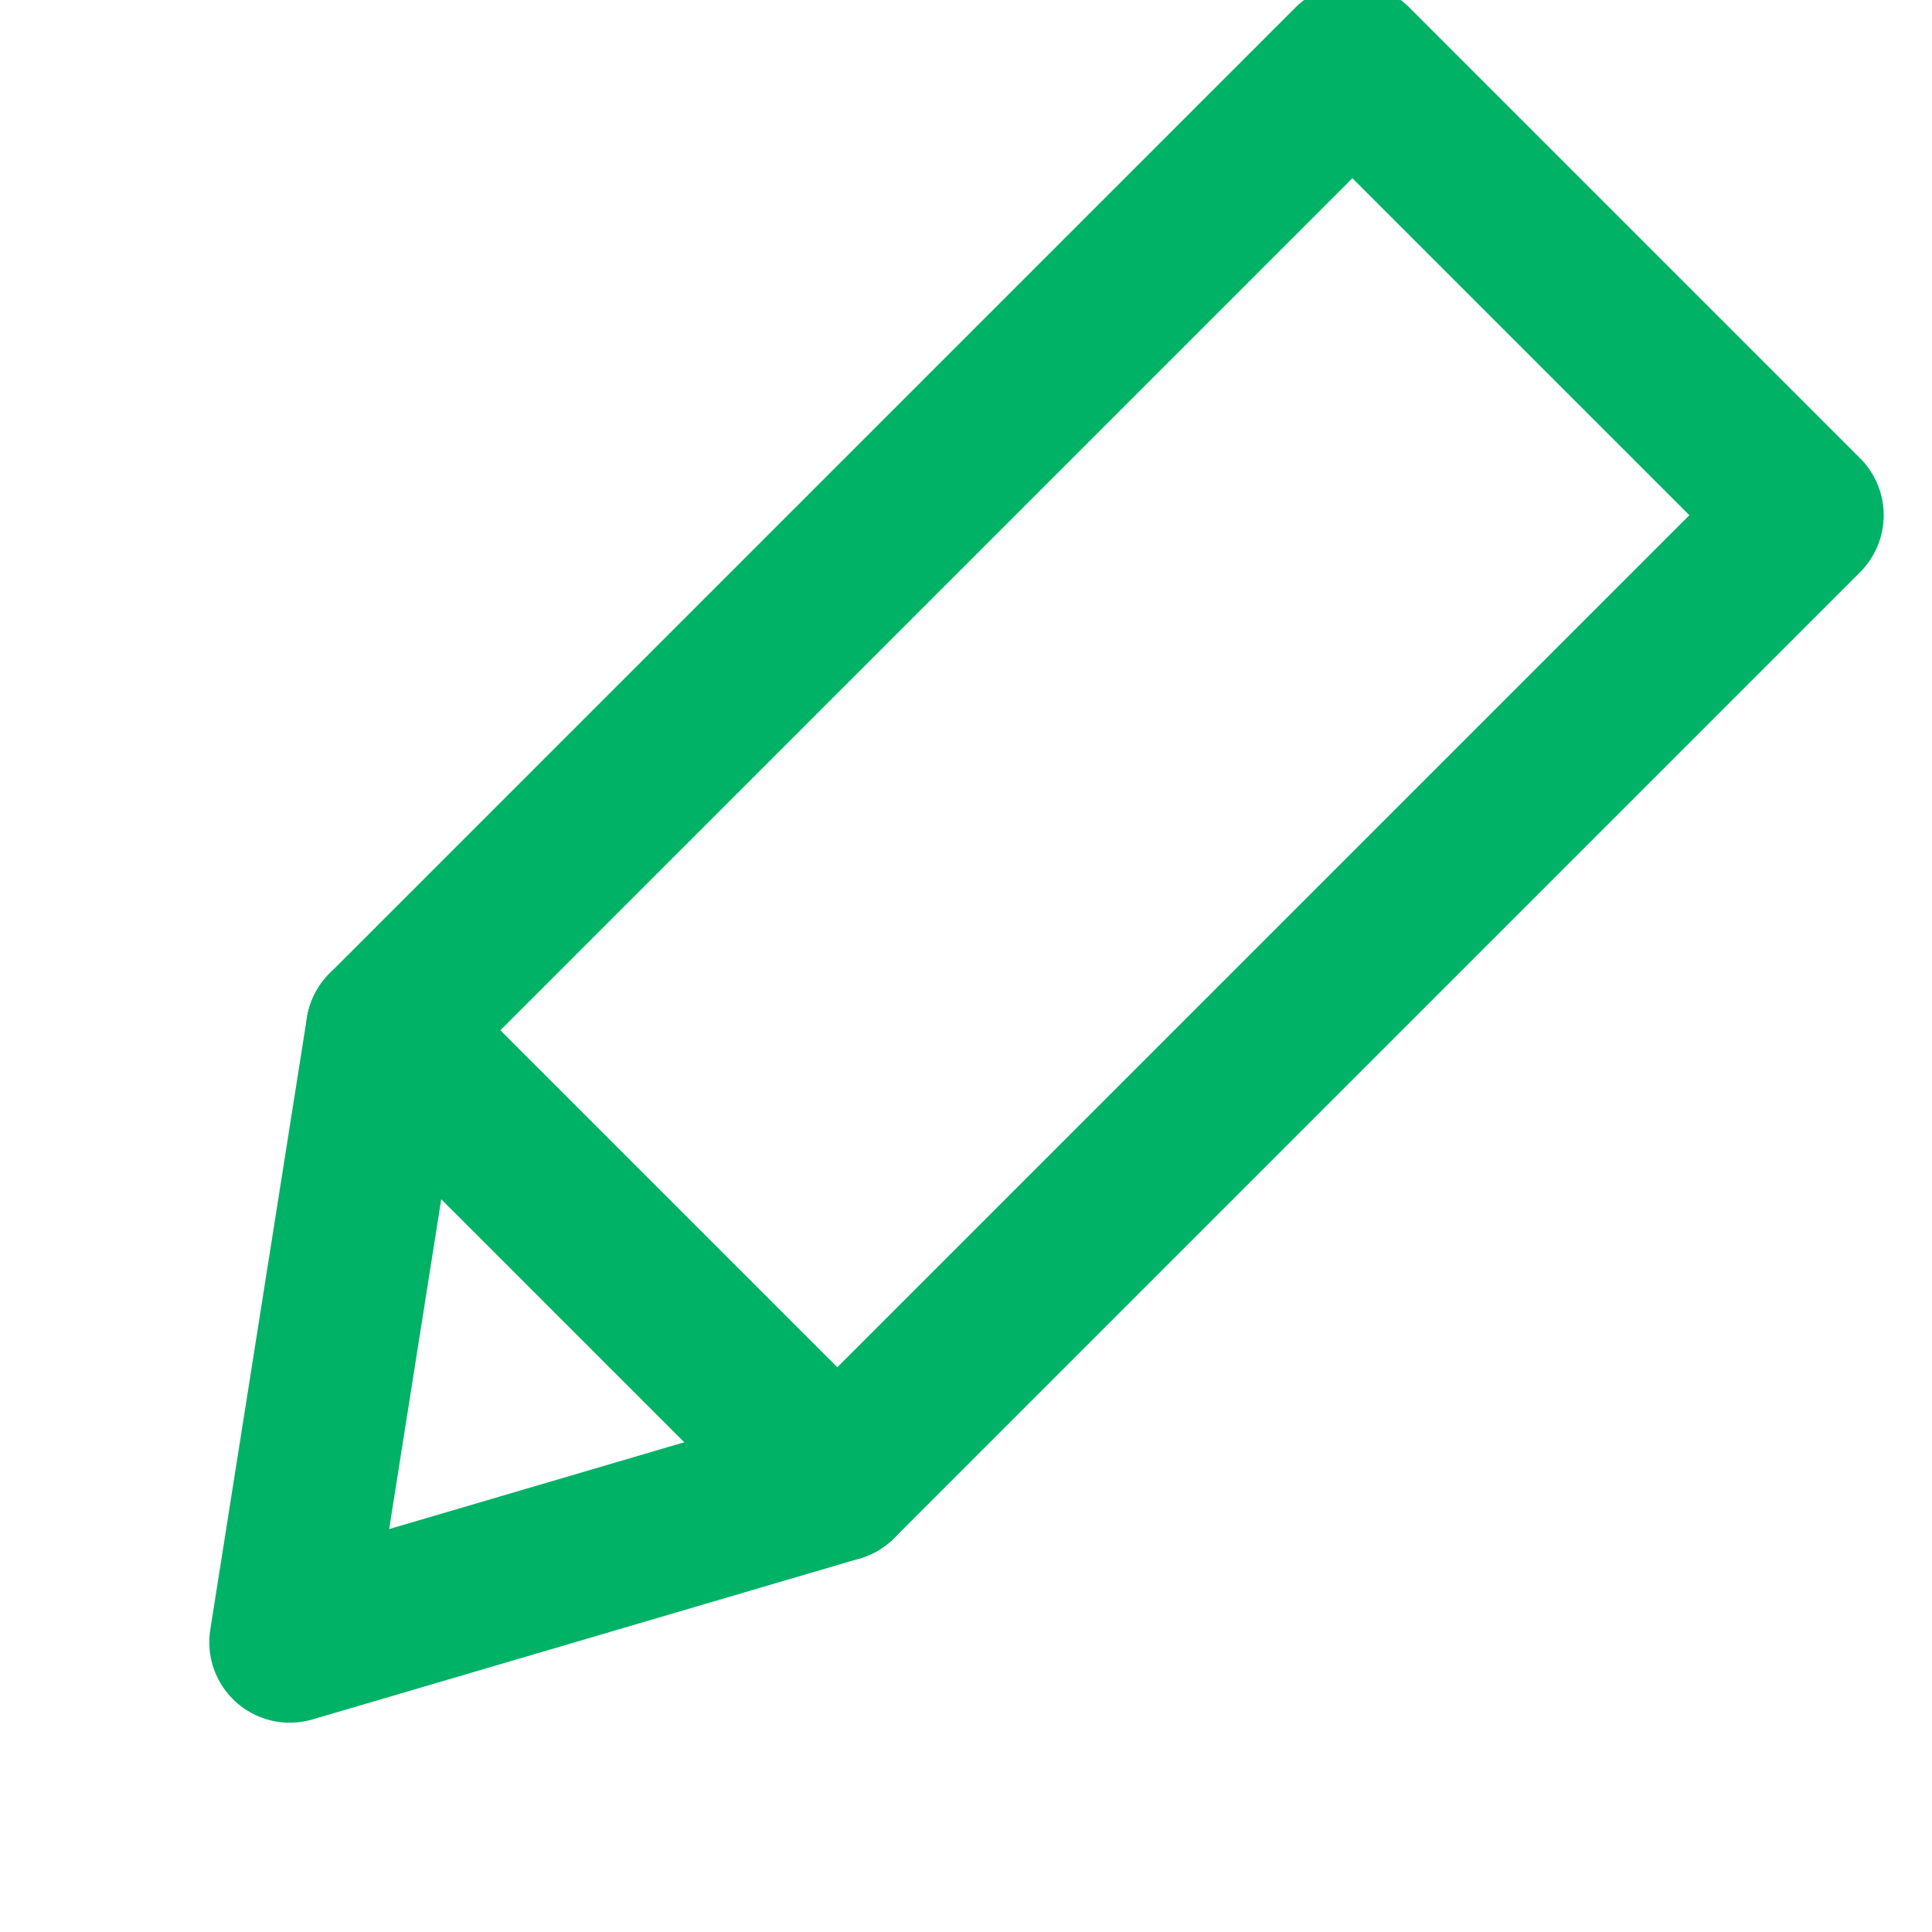
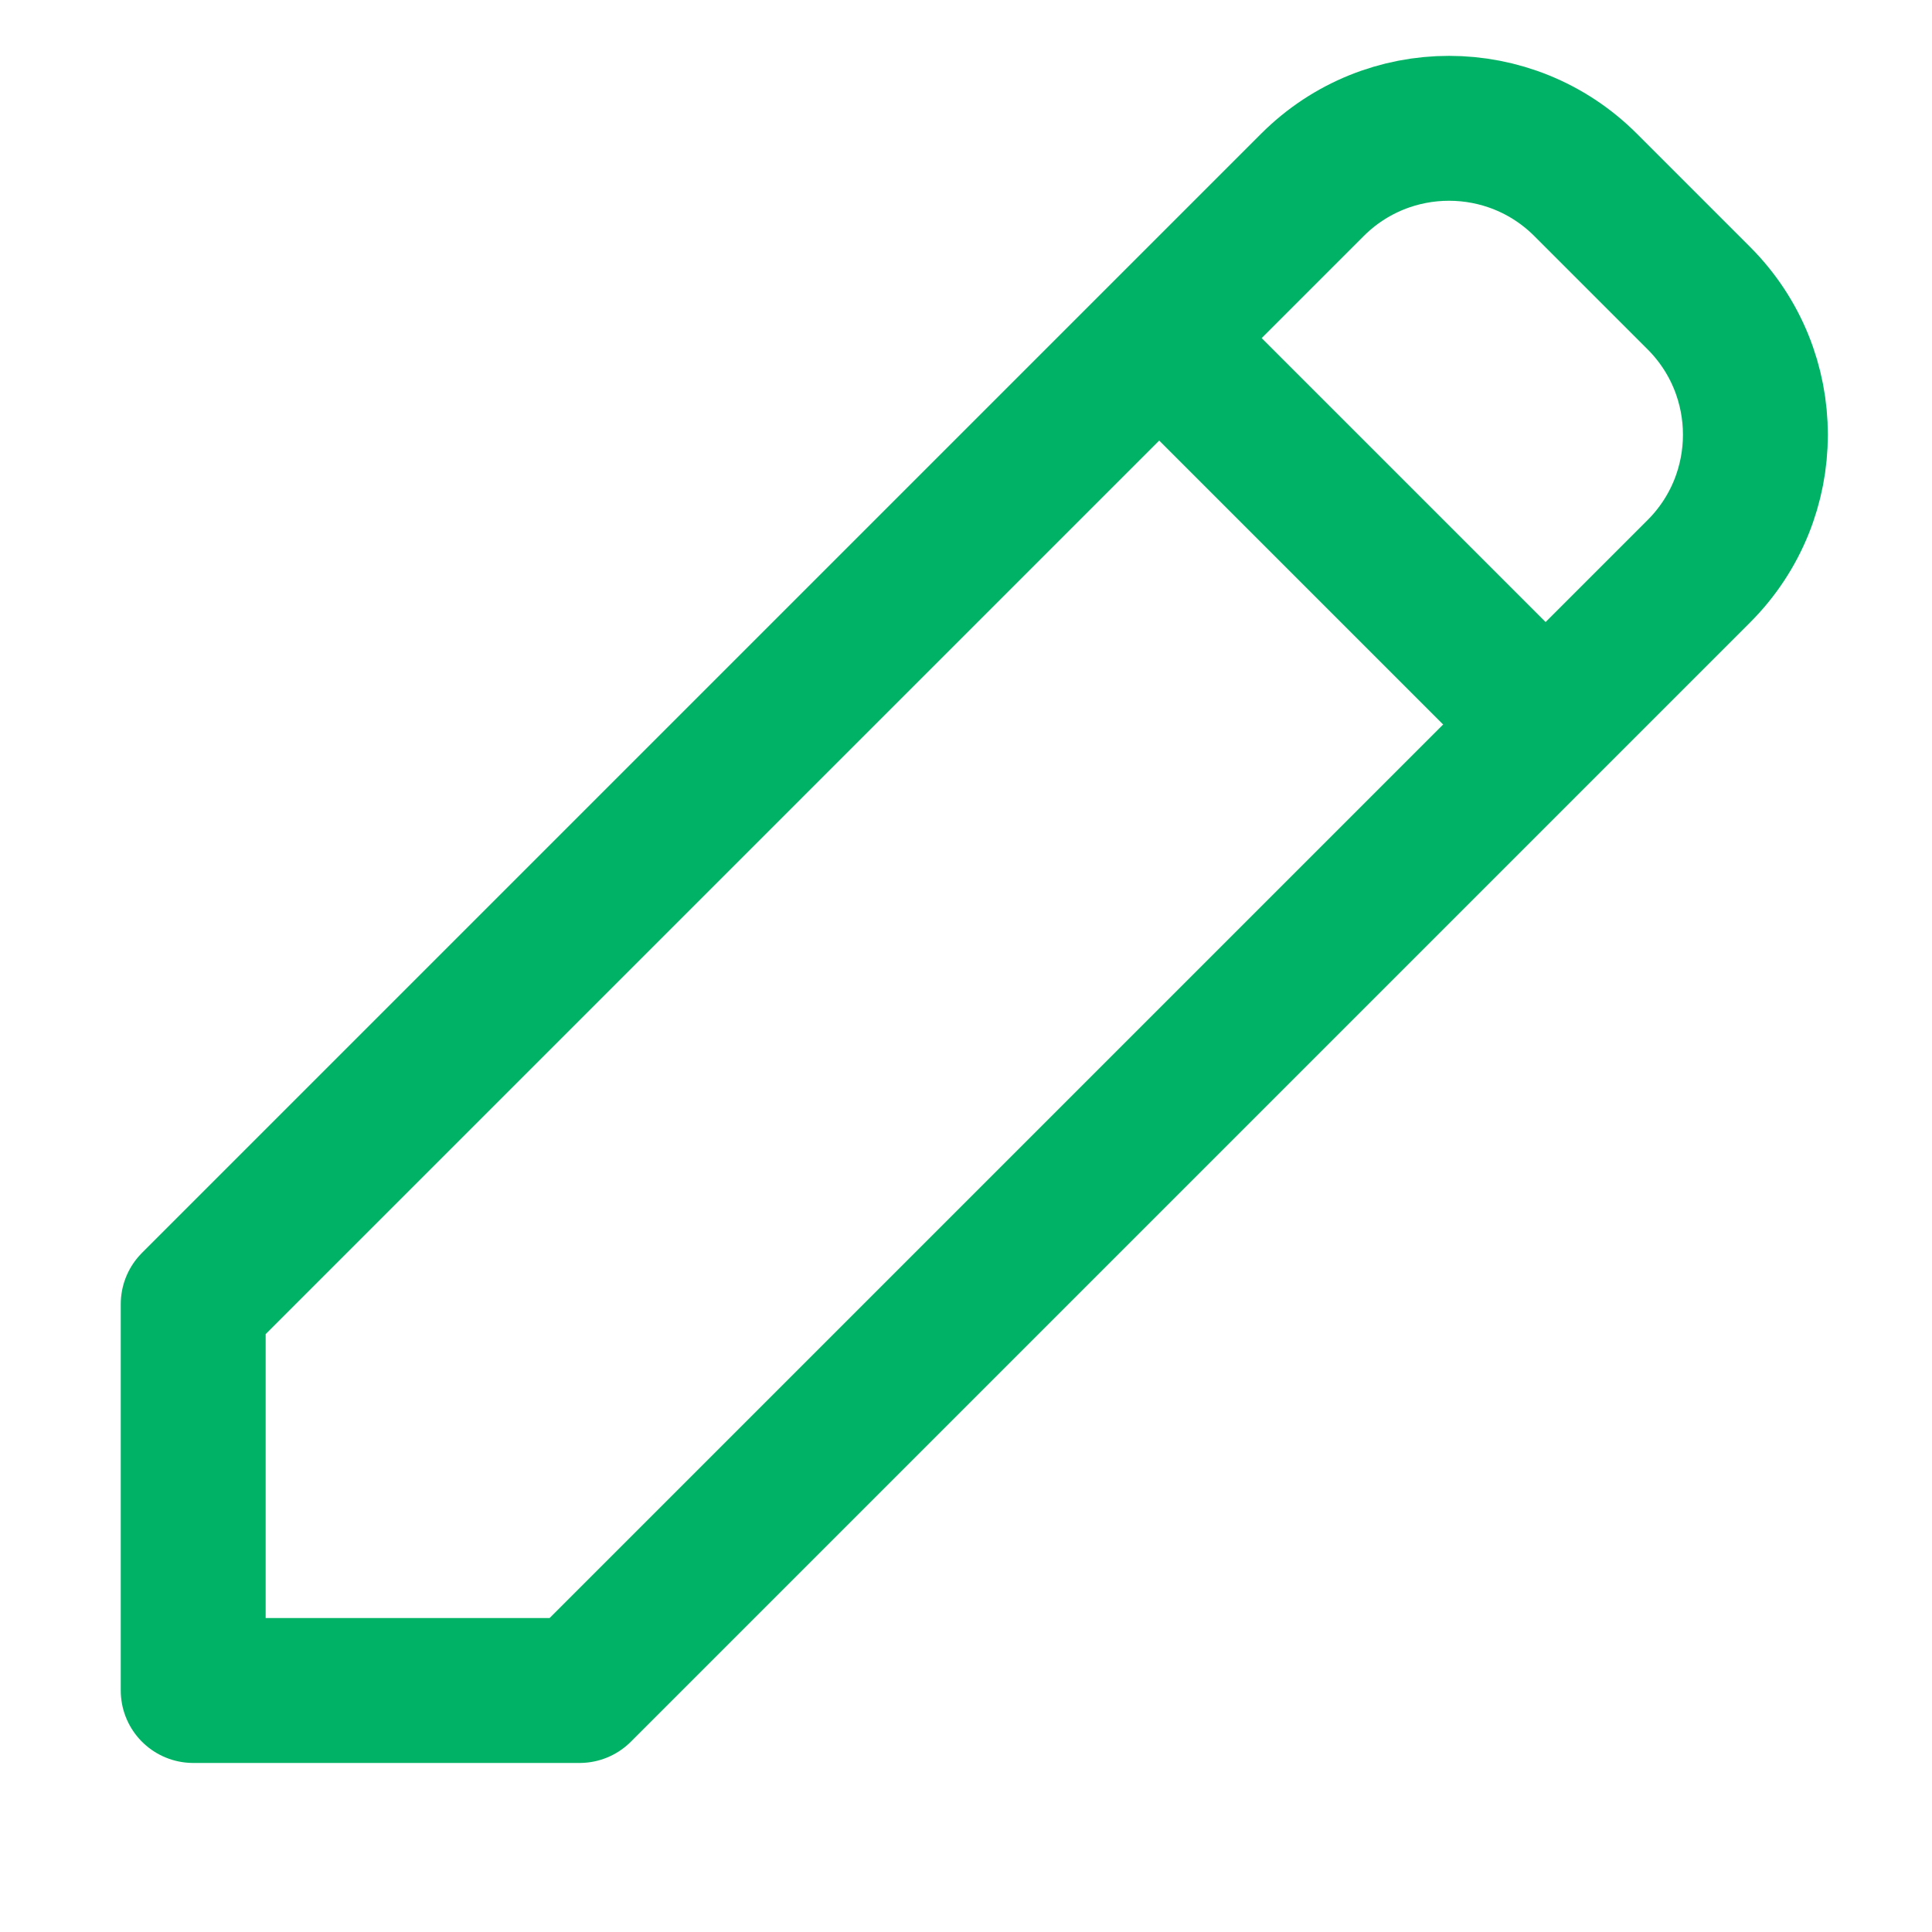
- <svg xmlns="http://www.w3.org/2000/svg" width="30" height="30" stroke="#00B266" stroke-width="2.5" stroke-linecap="round" stroke-linejoin="round" fill="none" color="#2329D6">
-   <path d="M 21 1 L 28 8 L 13 23 L 6 16 L 21 1" />
-   <path d="M 13 23 L 4.5 25.5 L 6 16 L 13 23" />
+ <svg xmlns="http://www.w3.org/2000/svg" role="img" width="40px" height="40px" viewBox="2 2.5 20 20" aria-labelledby="editIconTitle" stroke="#00B266" stroke-width="1.5" stroke-linecap="round" stroke-linejoin="round" fill="none" color="#2329D6">
+   <path d="M18.414 4.414L19.586 5.586C20.367 6.367 20.367 7.633 19.586 8.414L8 20 4 20 4 16 15.586 4.414C16.367 3.633 17.633 3.633 18.414 4.414zM14 6L18 10" />
</svg>
